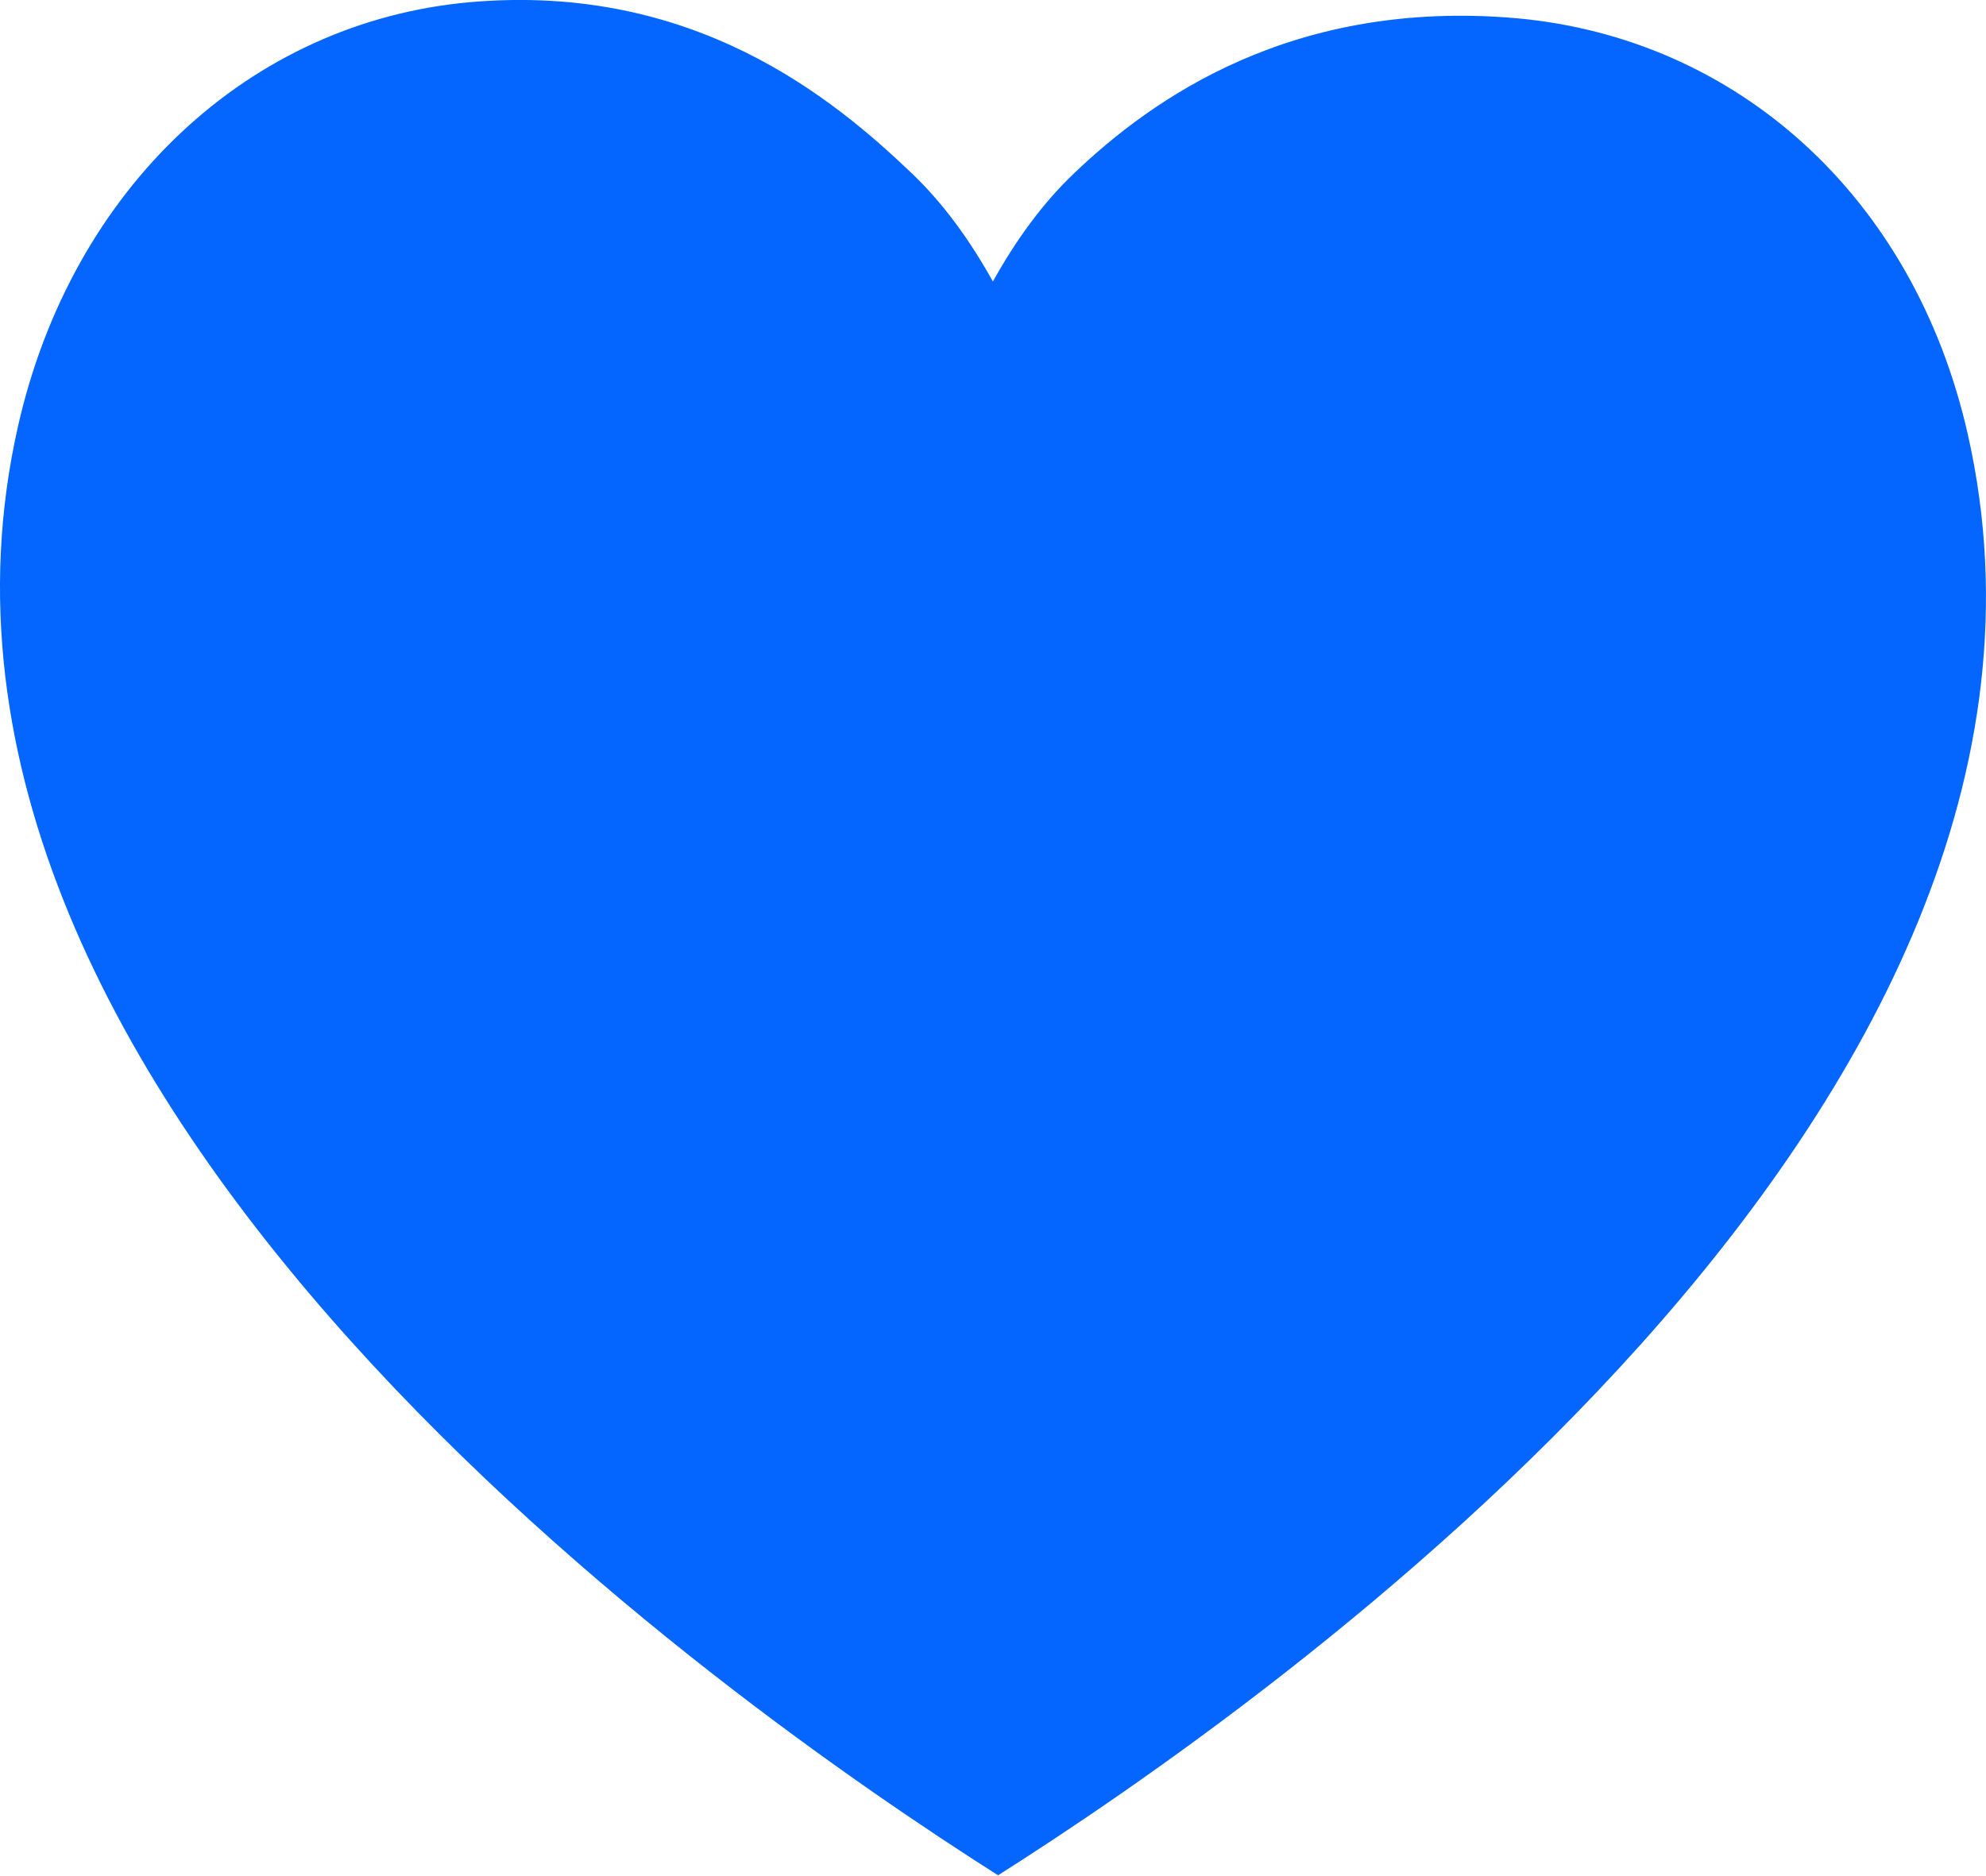
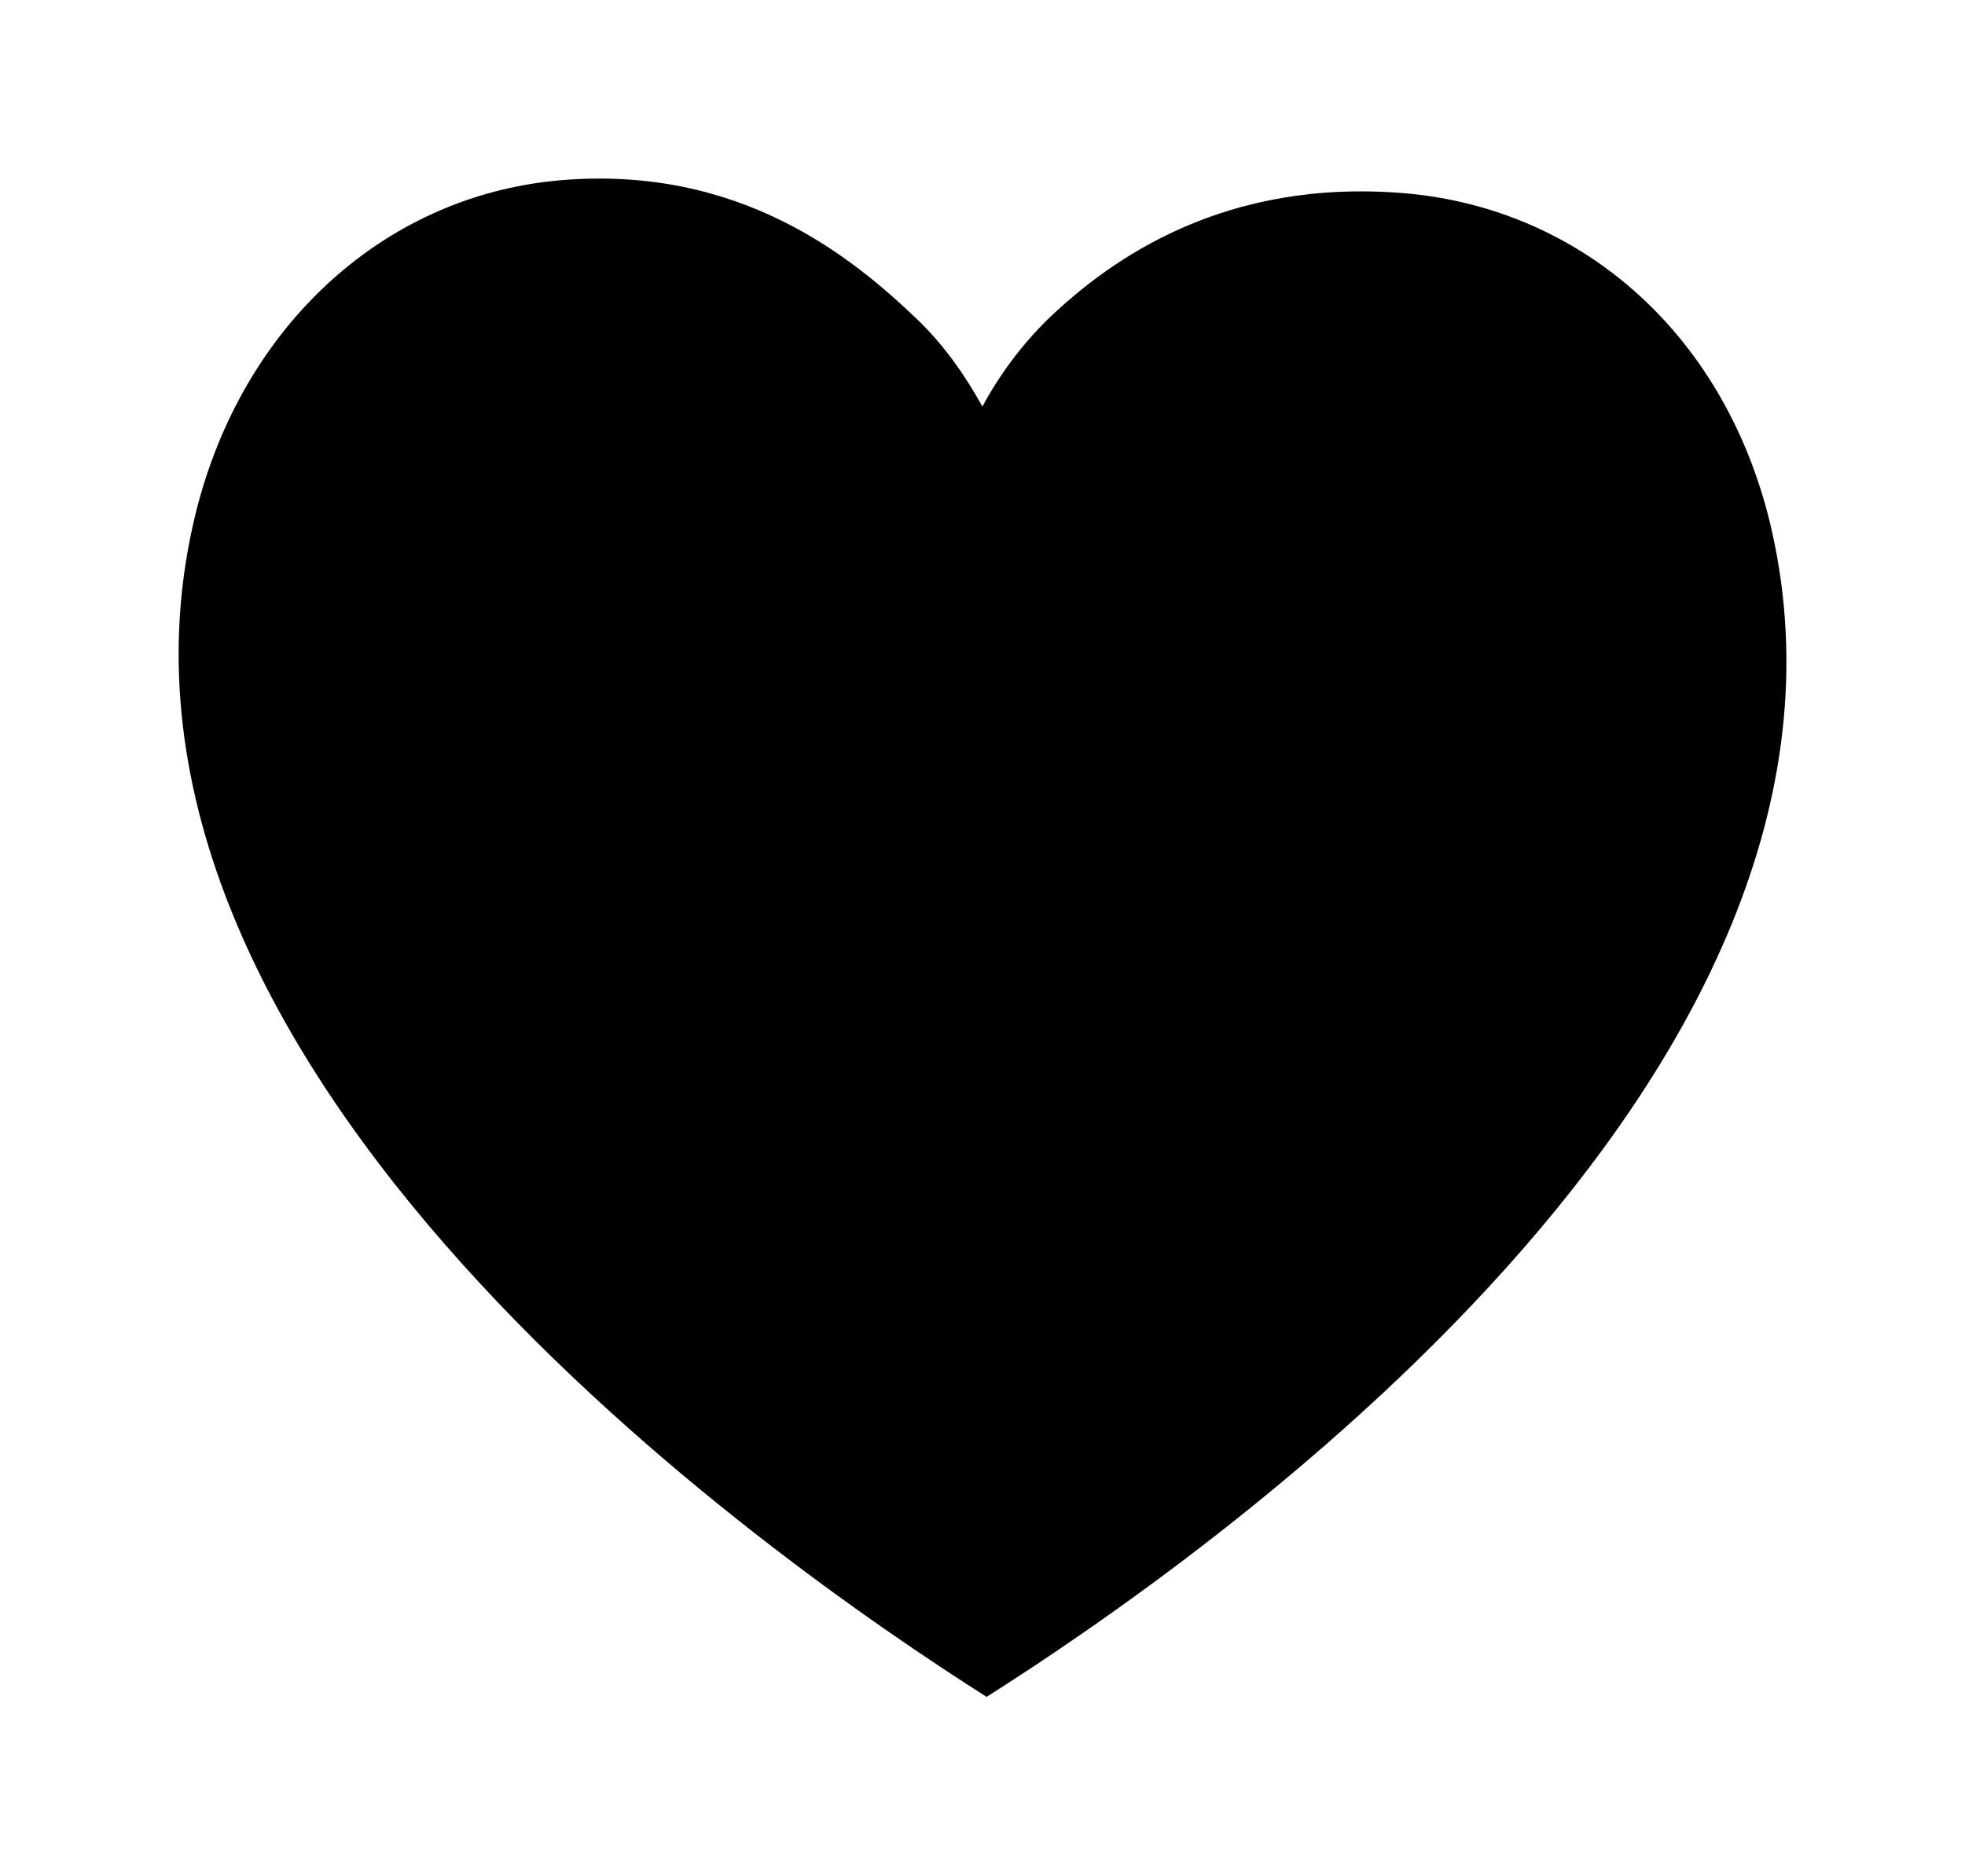
- <svg xmlns="http://www.w3.org/2000/svg" width="18px" height="17px" viewBox="0 0 18 17" version="1.1">
-   <g id="Page-1" stroke="none" stroke-width="1" fill="none" fill-rule="evenodd">
-     <g id="1440" transform="translate(-625, -749)">
-       <g id="favourites" transform="translate(622, 745)">
-         <rect id="Rectangle" x="0" y="0" width="24" height="24" />
-         <path d="M16.742,4.165 C14.714,3.989 13.443,4.895 12.737,5.569 C12.44,5.851 12.199,6.192 11.999,6.552 C11.799,6.192 11.558,5.851 11.262,5.569 C10.555,4.895 9.29,3.84 7.257,4.02 C5.258,4.199 3.651,5.707 3.163,7.865 C1.775,13.994 9.634,19.469 12.046,21 C14.459,19.469 22.223,14.067 20.835,7.937 C20.347,5.779 18.74,4.344 16.742,4.165 Z" id="Fill-1" fill="#0566ff" />
-       </g>
-     </g>
+ <svg xmlns="http://www.w3.org/2000/svg" width="22" height="21">
+   <g transform="translate(2 2)">
+     <path d="M13.742.165c-2.028-.176-3.3.73-4.005 1.404a4.097 4.097 0 0 0-.738.983c-.2-.36-.44-.7-.737-.983C7.555.895 6.29-.161 4.257.02 2.258.2.65 1.707.163 3.865-1.225 9.995 6.634 15.469 9.046 17c2.413-1.53 10.177-6.933 8.79-13.063-.49-2.158-2.096-3.593-4.094-3.772z" fill="#000" />
  </g>
</svg>
